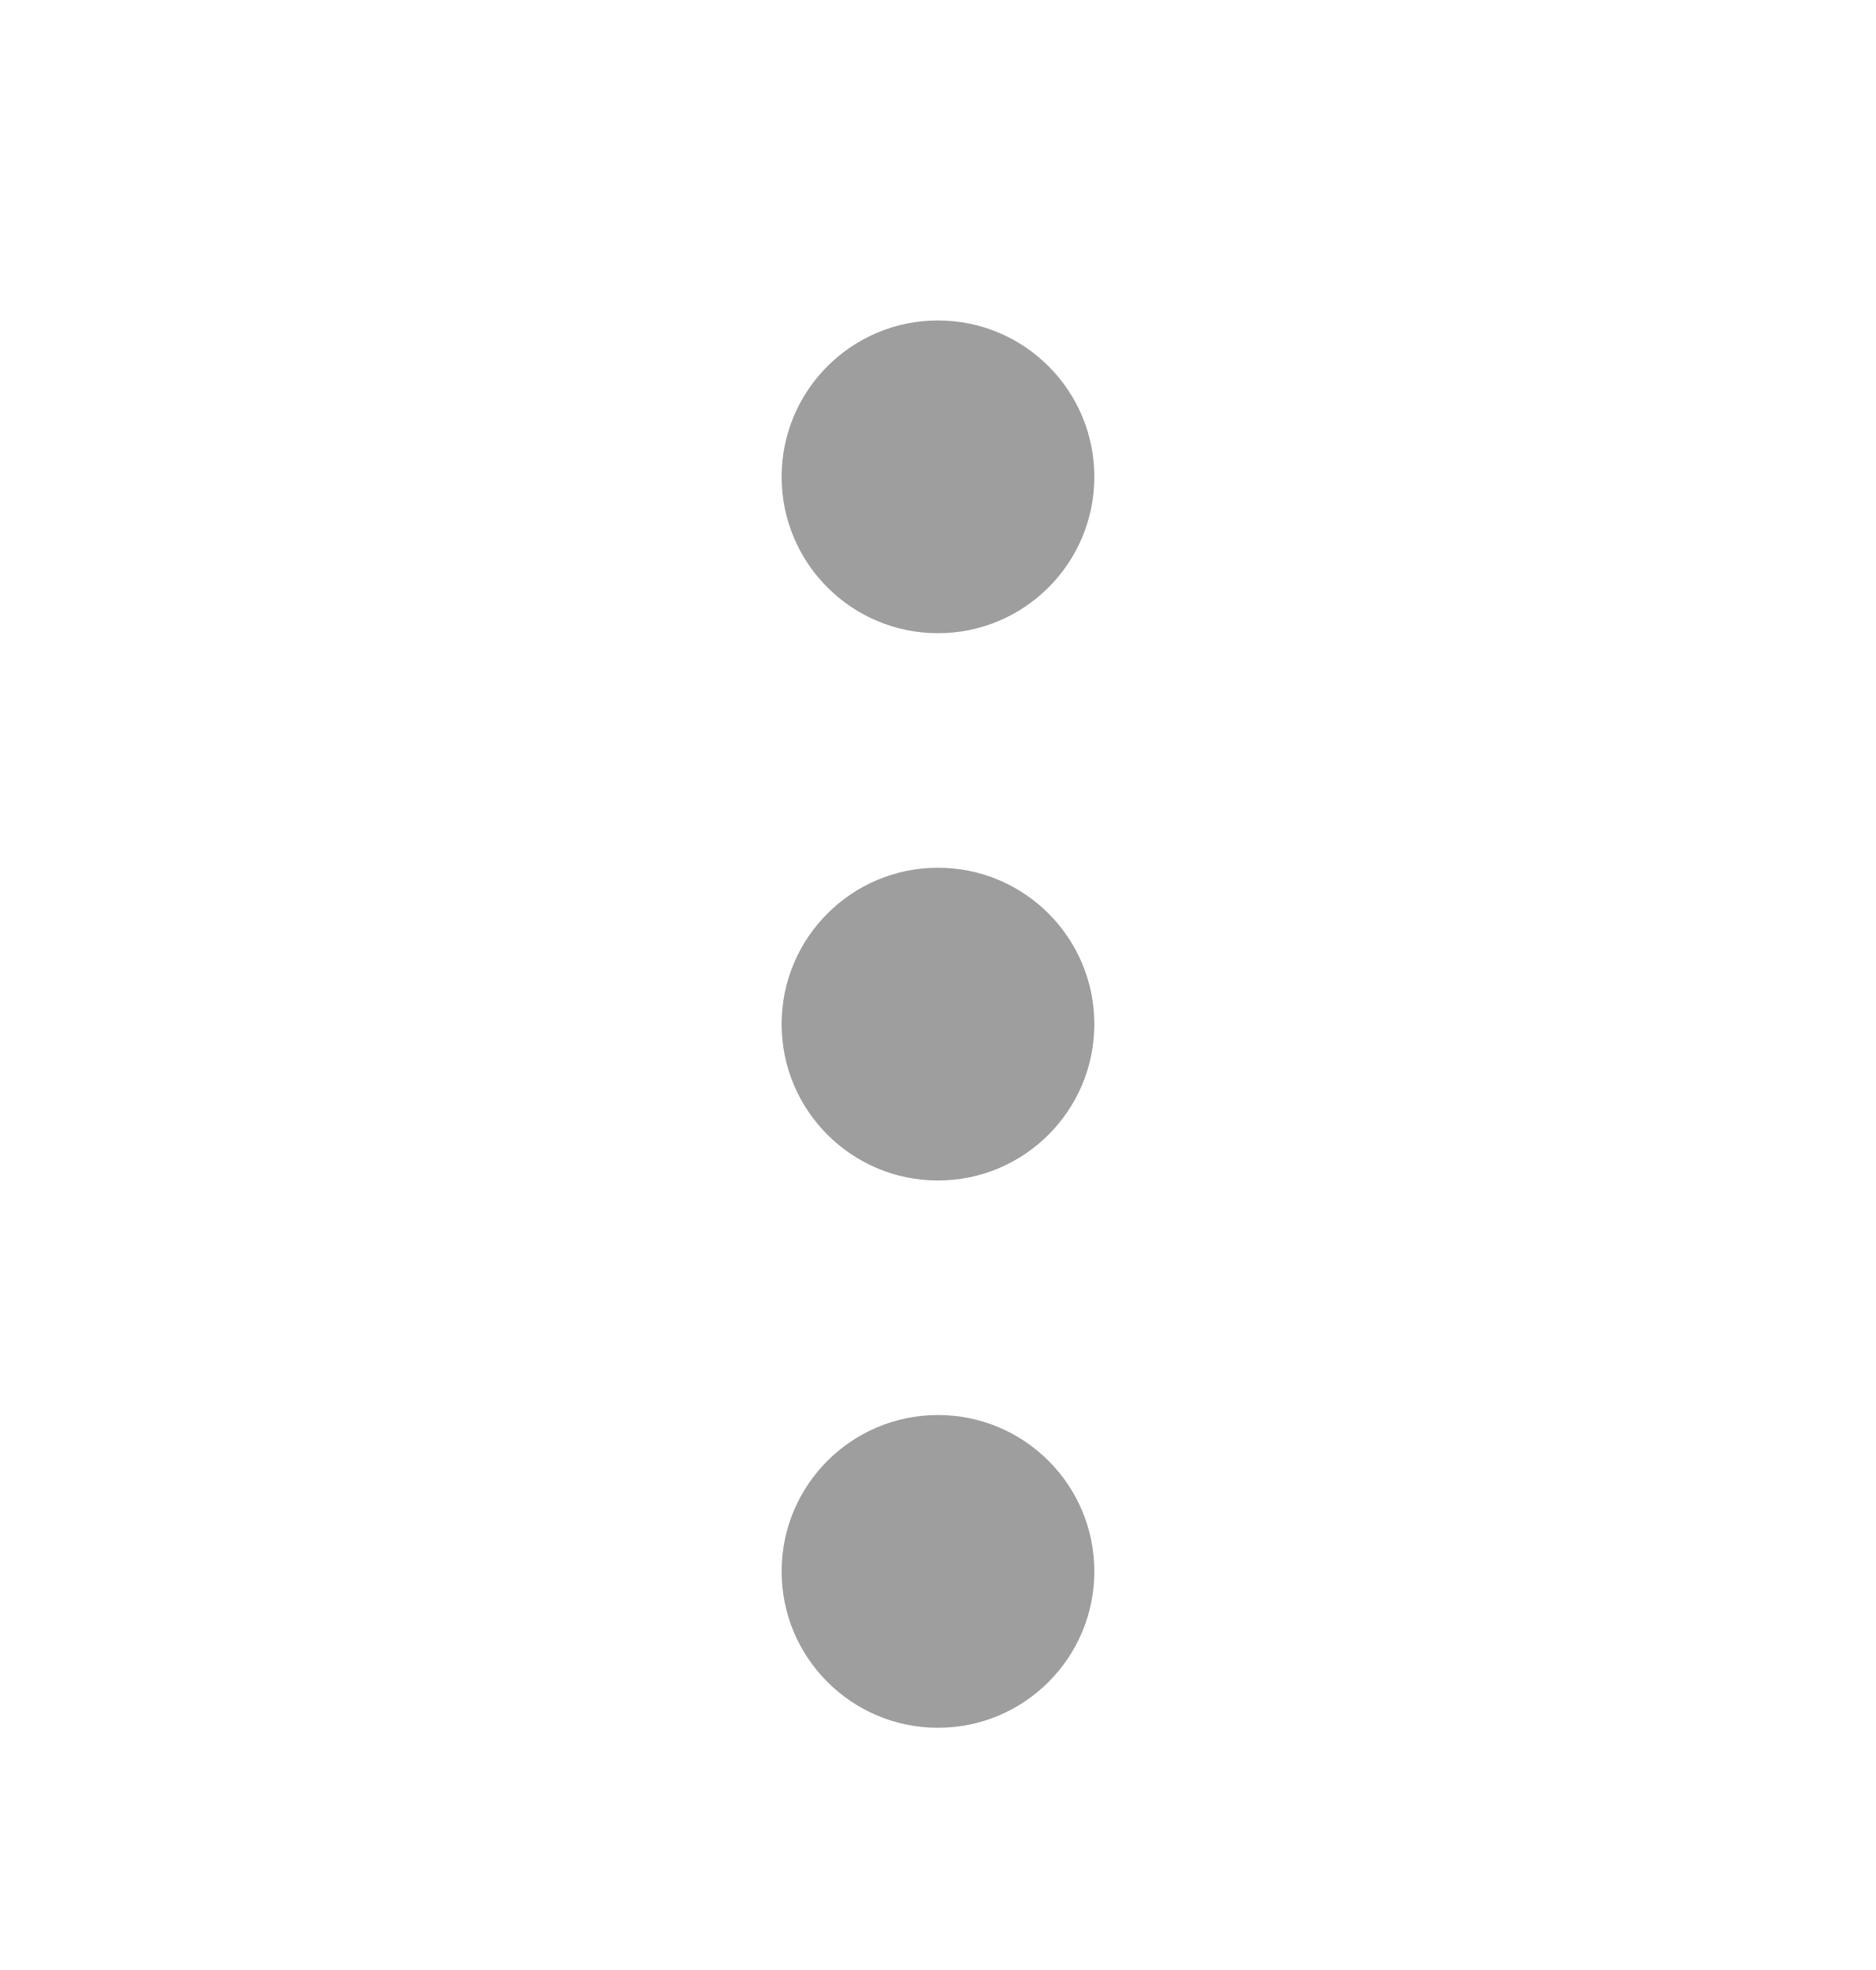
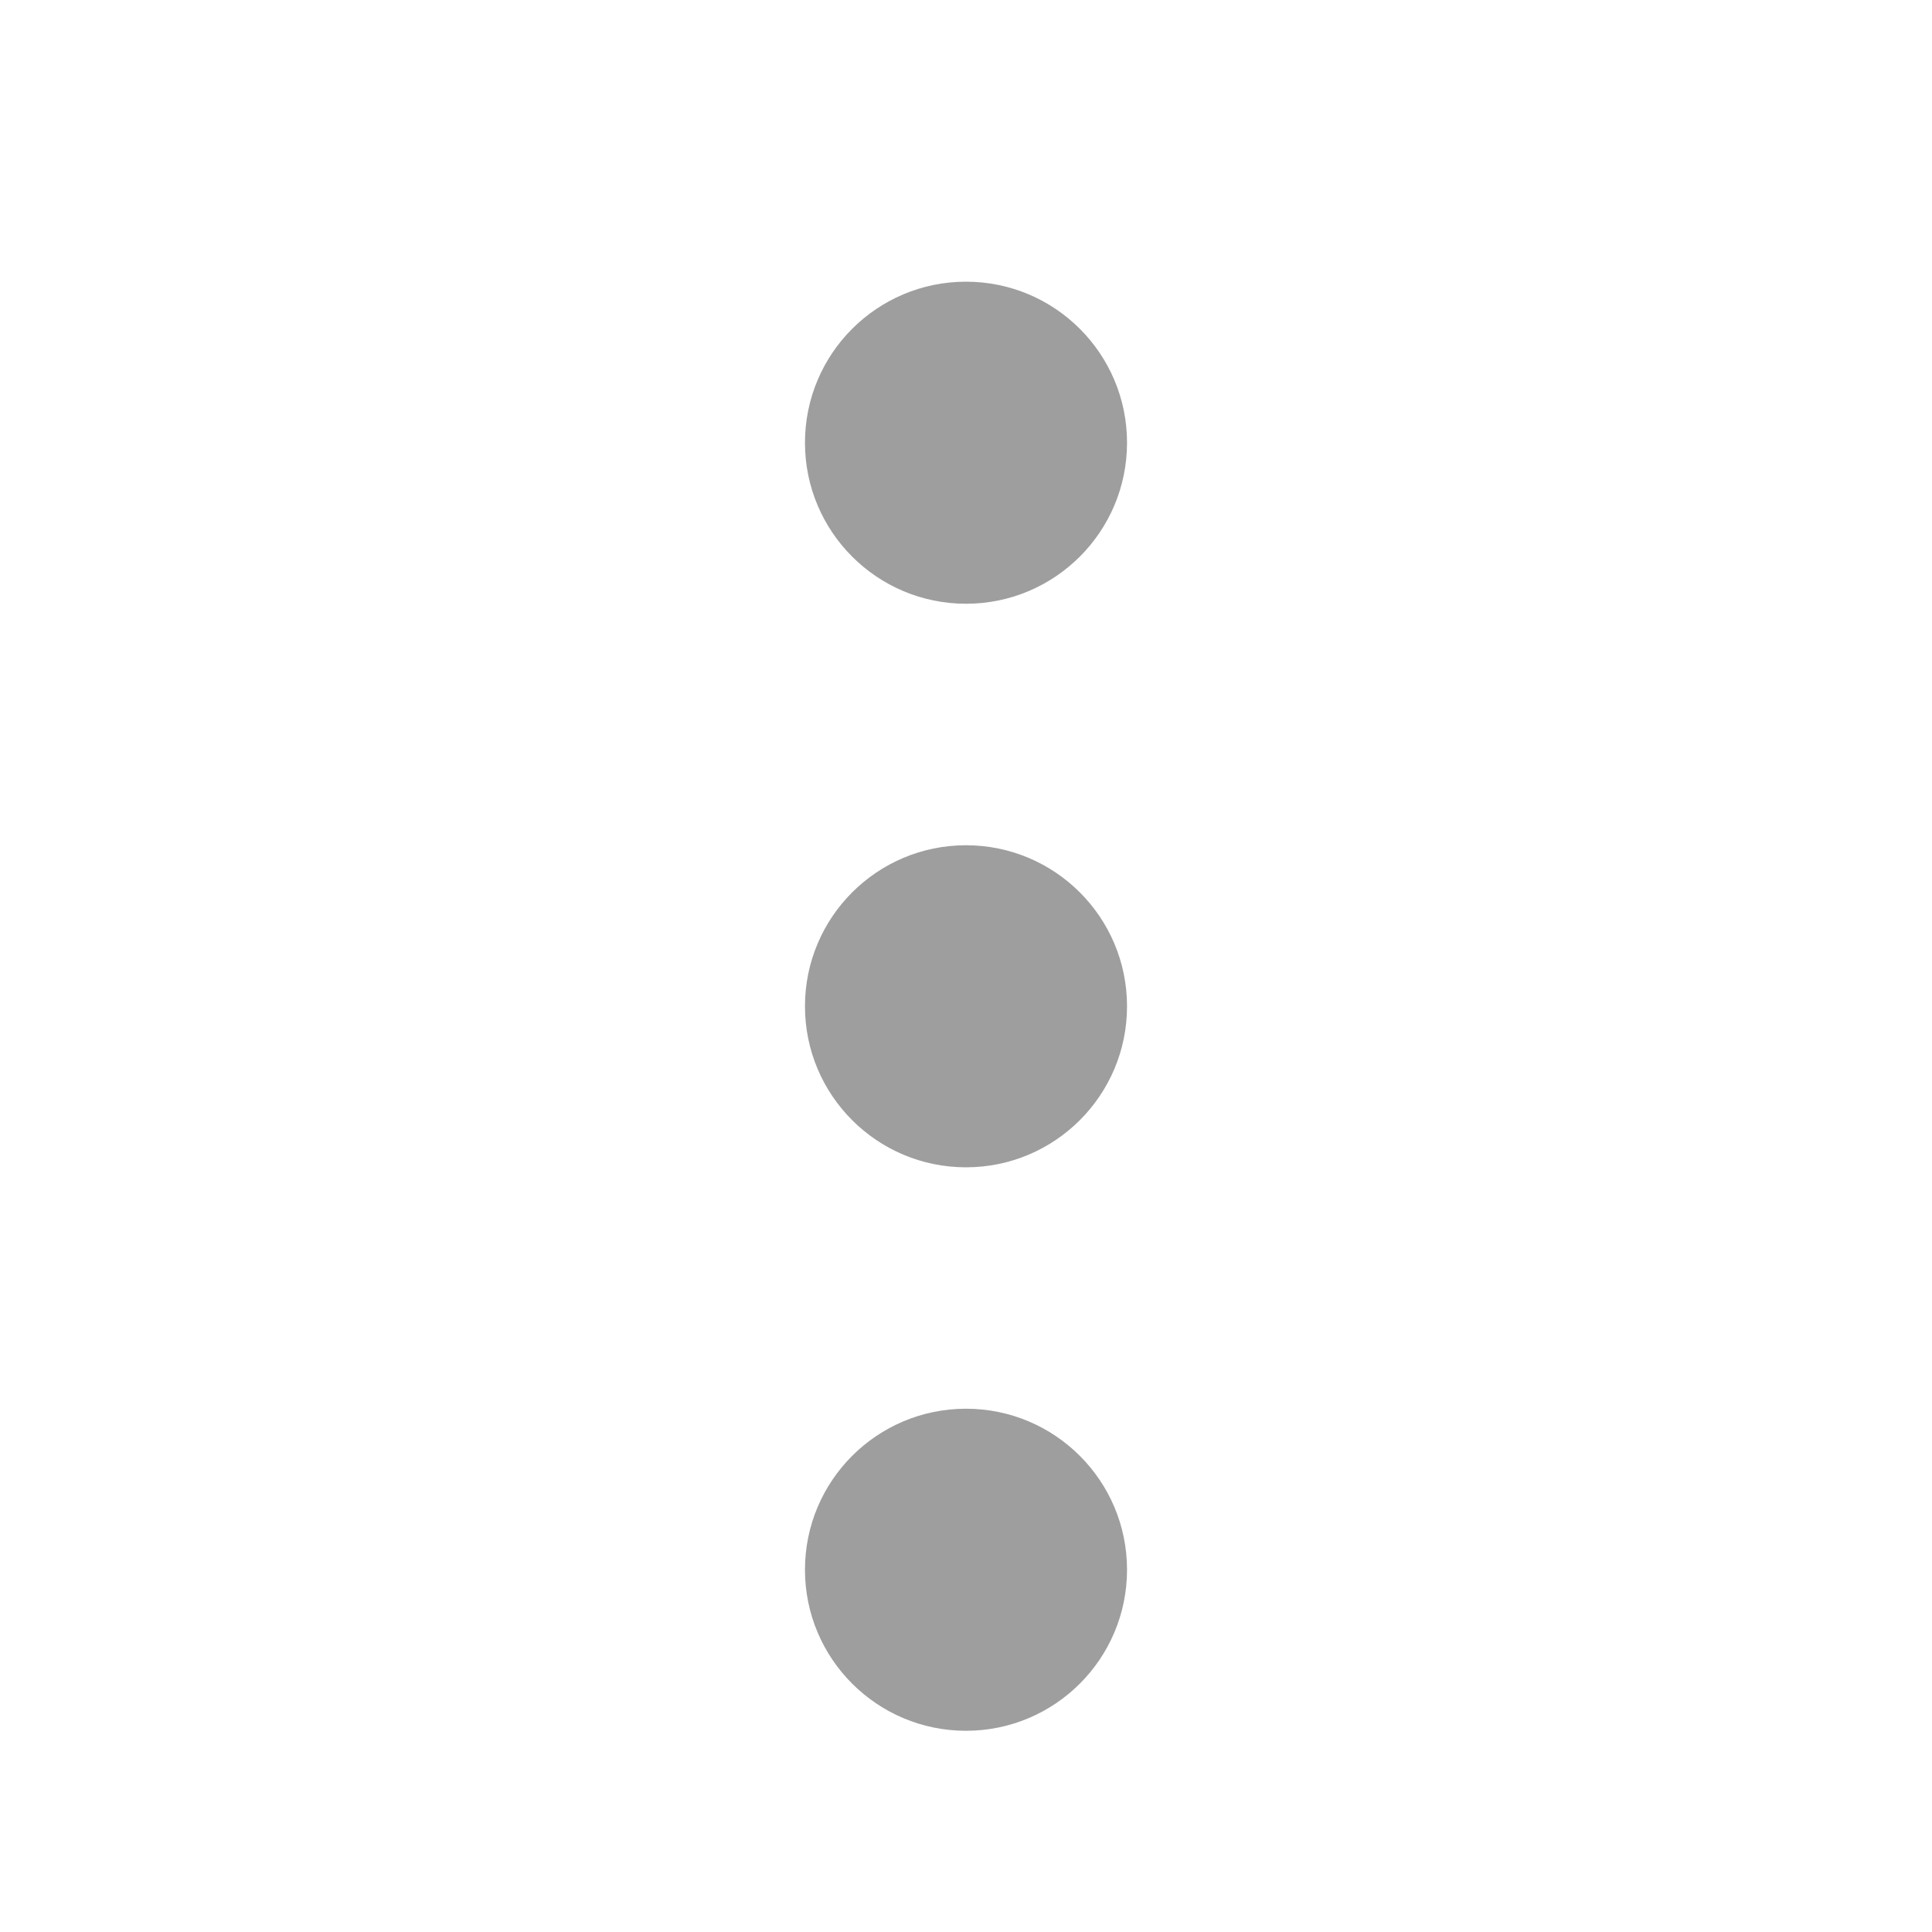
- <svg xmlns="http://www.w3.org/2000/svg" width="20" height="21" viewBox="0 0 20 21" fill="none">
-   <circle cx="10" cy="16.751" r="1.667" fill="#9E9E9E" />
-   <circle cx="10" cy="10.917" r="1.667" fill="#9E9E9E" />
-   <circle cx="10" cy="5.083" r="1.667" fill="#9E9E9E" />
+ <svg xmlns="http://www.w3.org/2000/svg" width="20" height="20" viewBox="0 0 20 20" fill="none">
+   <circle cx="10" cy="16.25" r="1.667" fill="#9E9E9E" />
+   <circle cx="10" cy="10.417" r="1.667" fill="#9E9E9E" />
+   <circle cx="10" cy="4.583" r="1.667" fill="#9E9E9E" />
</svg>
